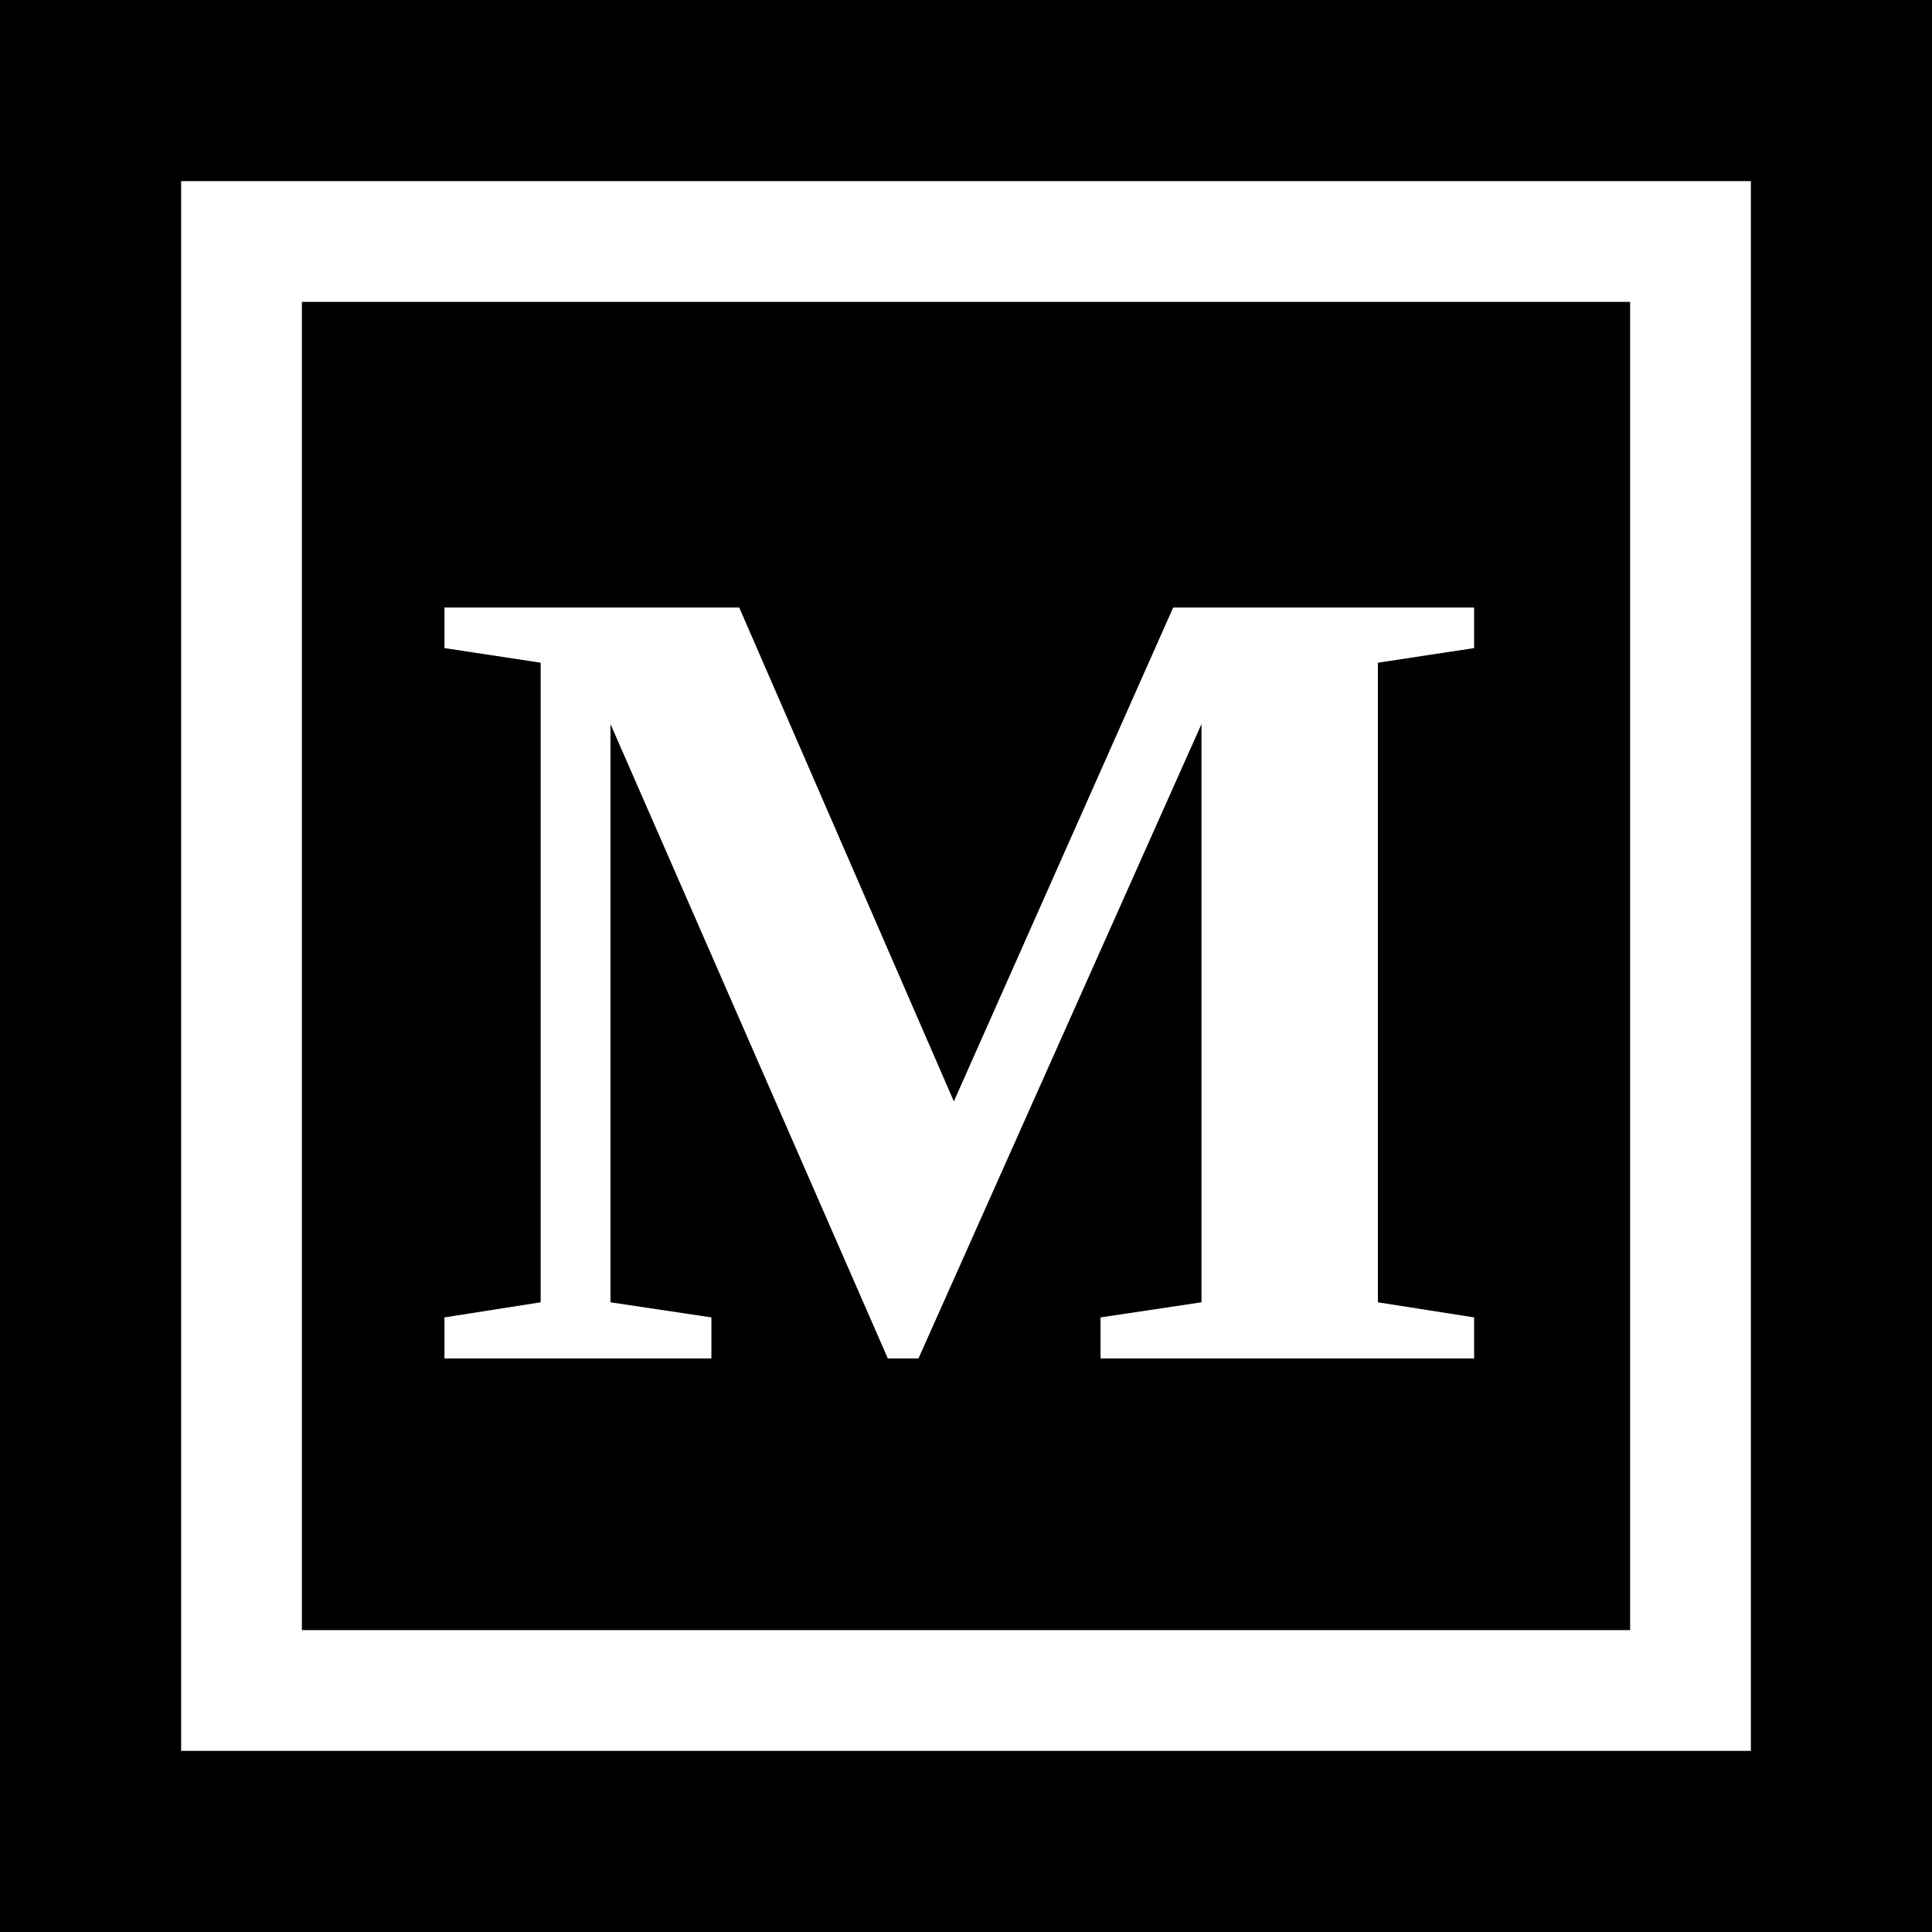
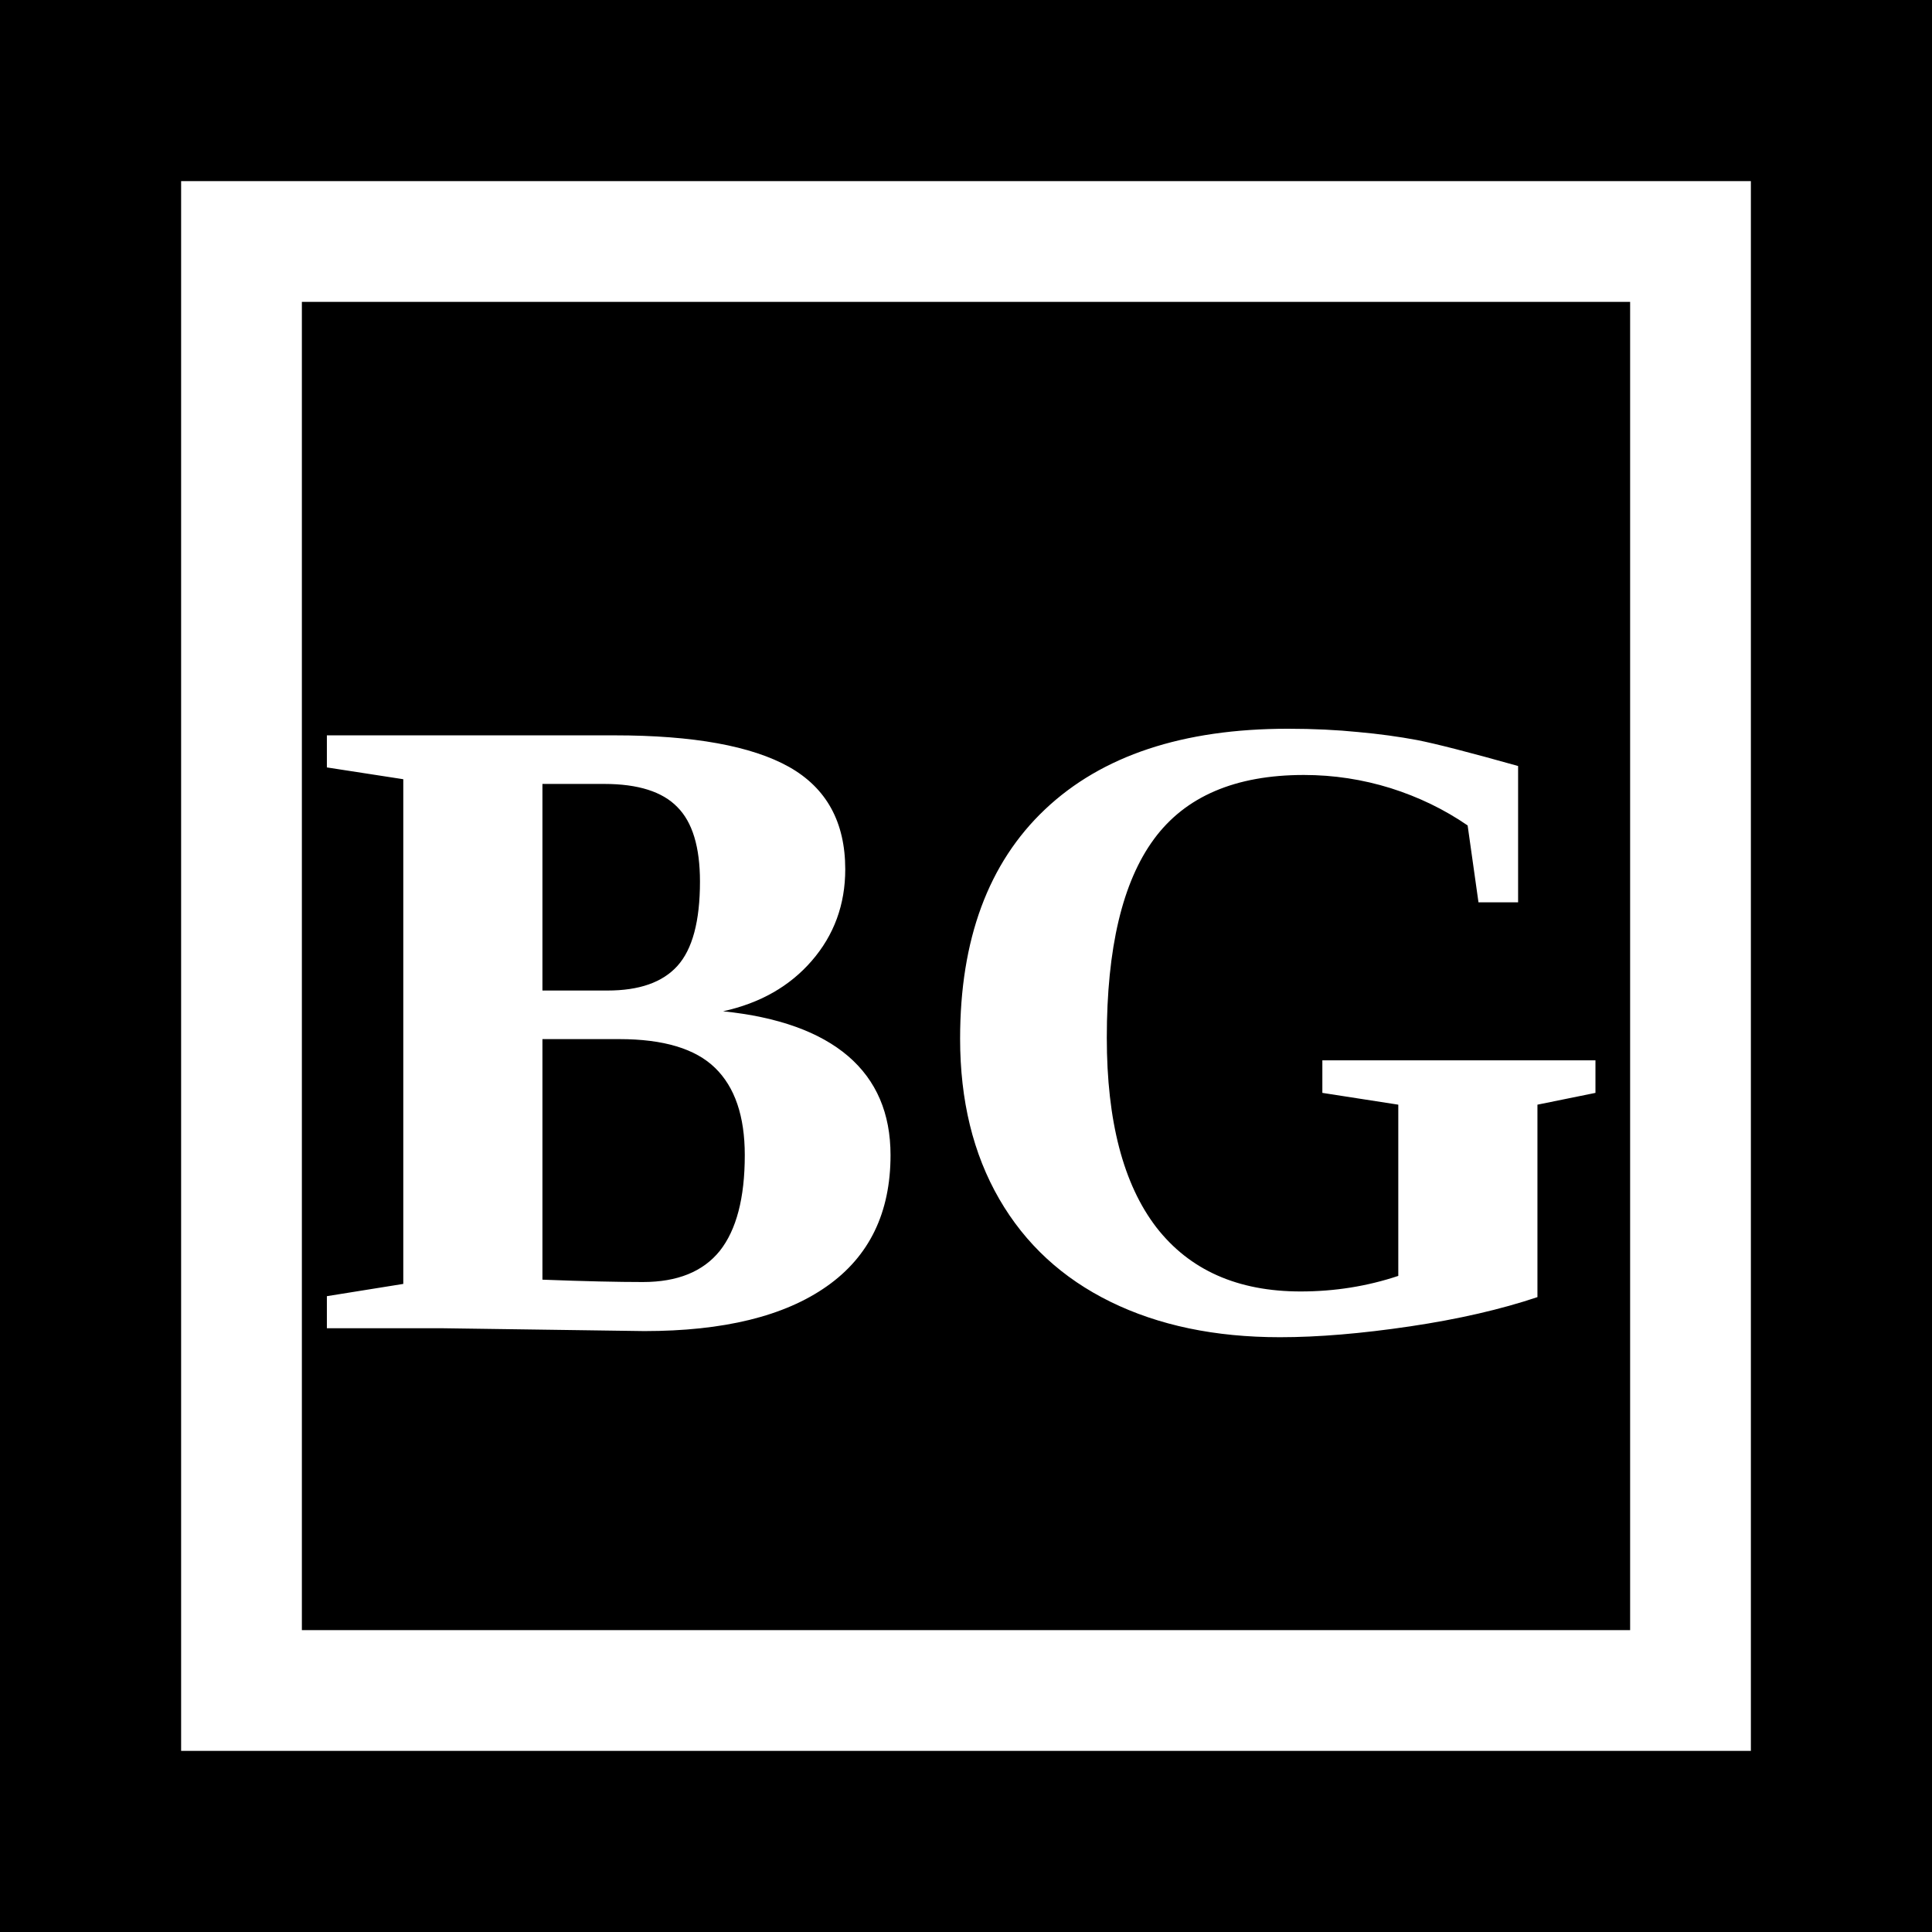
<svg xmlns="http://www.w3.org/2000/svg" viewBox="0 0 64 64">
  <rect width="64" height="64" fill="#000" />
  <rect x="6" y="6" width="52" height="52" fill="#fff" />
  <rect x="10" y="10" width="44" height="44" fill="#000" />
-   <text x="32" y="45" font-family="Georgia, 'Times New Roman', serif" font-size="38" font-weight="bold" fill="#fff" text-anchor="middle">M</text>
+   <text x="32" y="44" font-family="Georgia, 'Times New Roman', serif" font-size="30" font-weight="bold" fill="#fff" text-anchor="middle">BG</text>
</svg>
